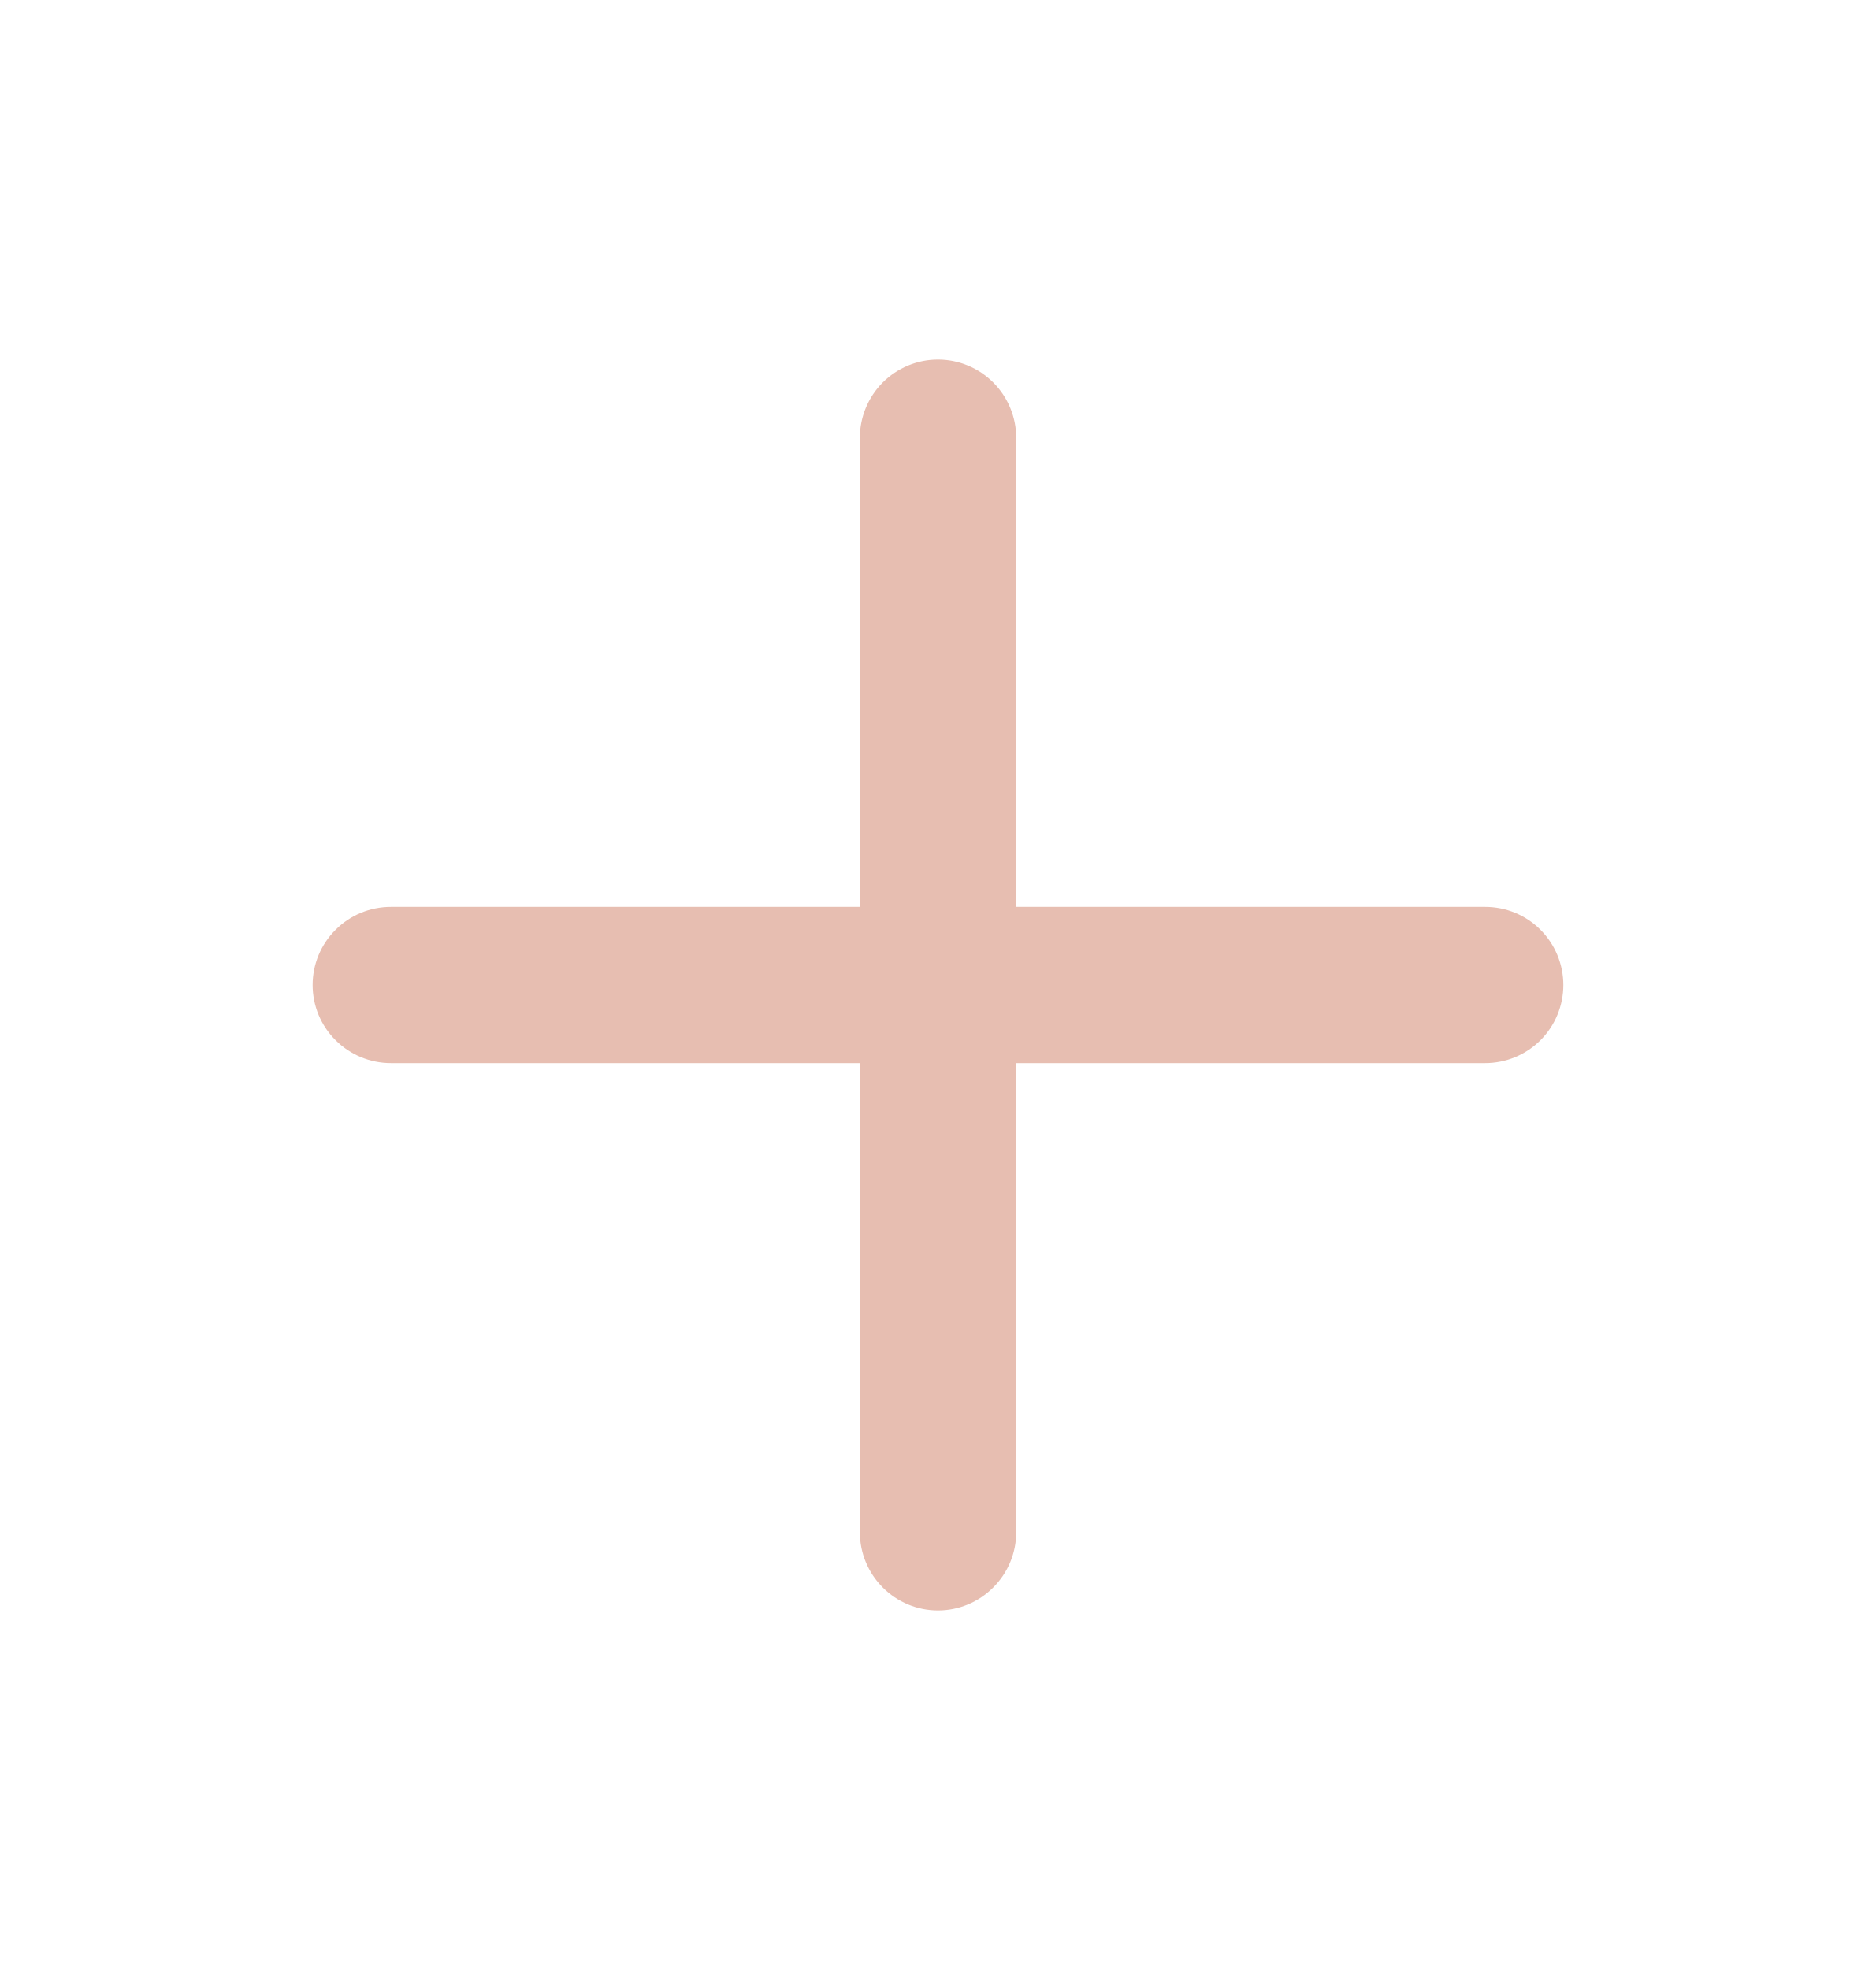
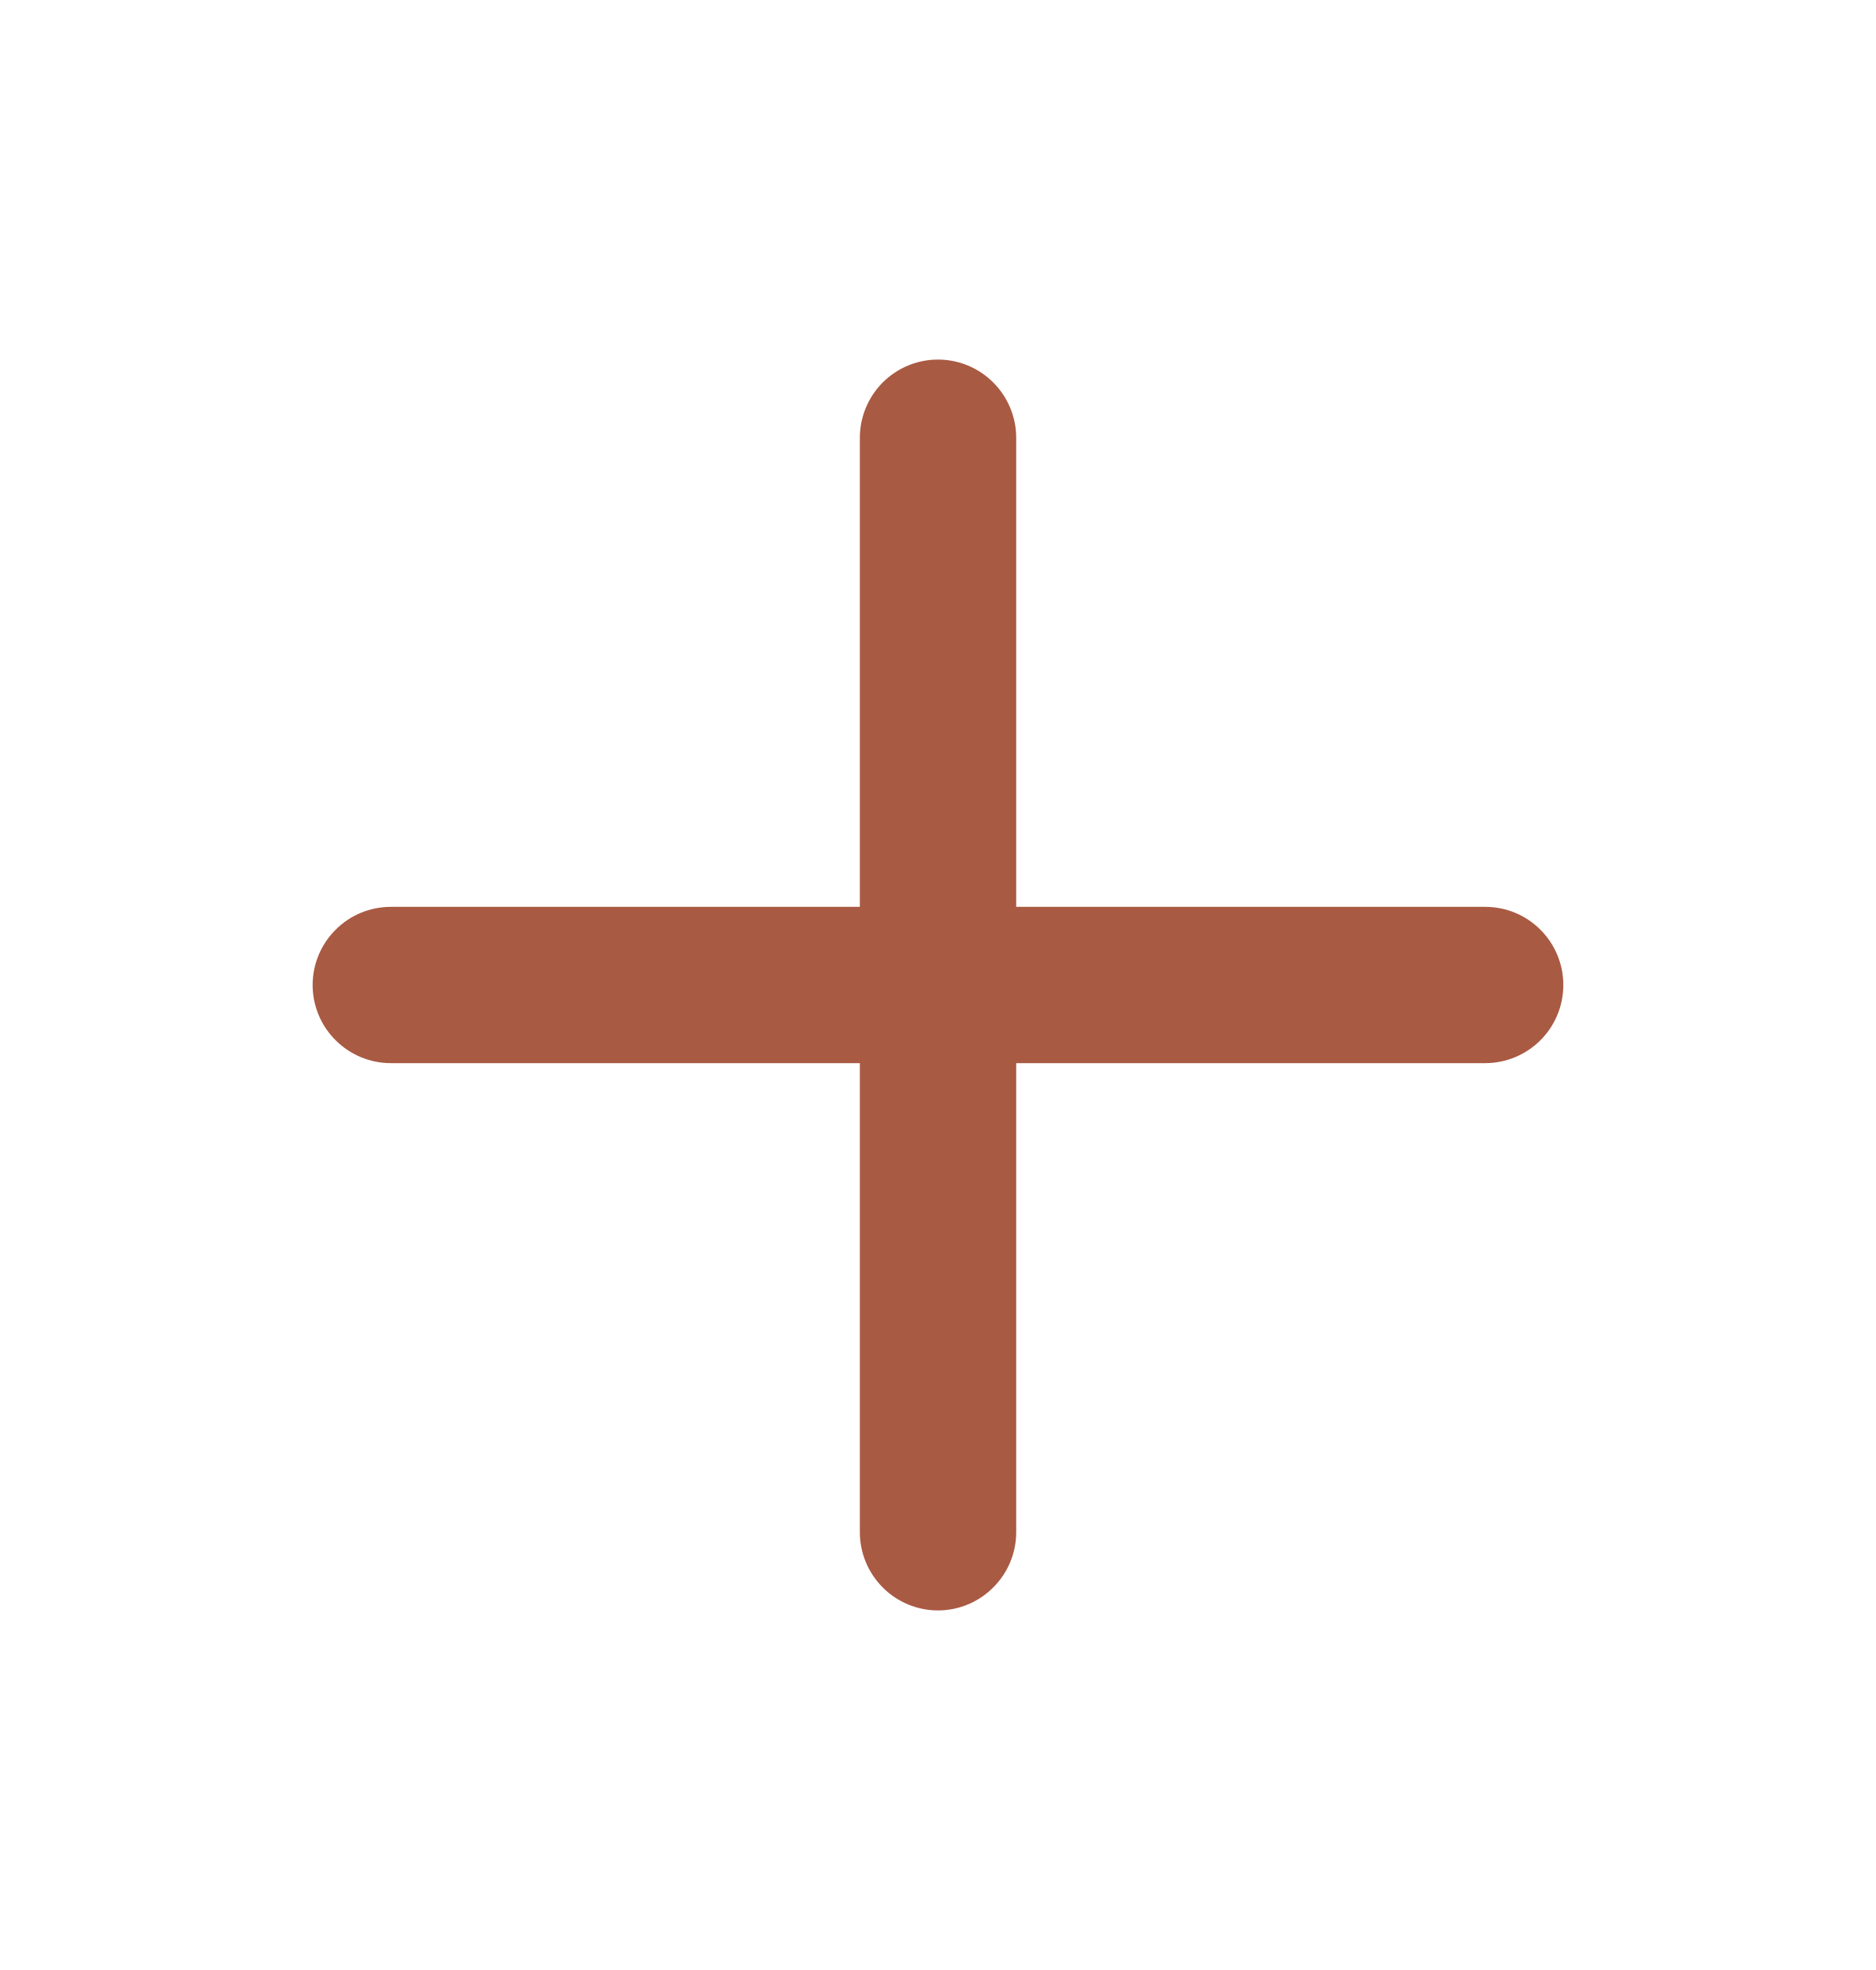
<svg xmlns="http://www.w3.org/2000/svg" width="20" height="21" viewBox="0 0 20 21" fill="none">
-   <path d="M15.834 9.667H10.834V4.667C10.834 4.446 10.746 4.234 10.589 4.077C10.433 3.921 10.221 3.833 10 3.833C9.779 3.833 9.567 3.921 9.411 4.077C9.255 4.234 9.167 4.446 9.167 4.667V9.667H4.167C3.946 9.667 3.734 9.754 3.578 9.911C3.421 10.067 3.333 10.279 3.333 10.5C3.333 10.721 3.421 10.933 3.578 11.089C3.734 11.245 3.946 11.333 4.167 11.333H9.167V16.333C9.167 16.554 9.255 16.766 9.411 16.922C9.567 17.079 9.779 17.167 10 17.167C10.221 17.167 10.433 17.079 10.589 16.922C10.746 16.766 10.834 16.554 10.834 16.333V11.333H15.834C16.055 11.333 16.267 11.245 16.423 11.089C16.579 10.933 16.667 10.721 16.667 10.5C16.667 10.279 16.579 10.067 16.423 9.911C16.267 9.754 16.055 9.667 15.834 9.667Z" fill="#E7BEB1" />
+   <path d="M15.834 9.667H10.834V4.667C10.834 4.446 10.746 4.234 10.589 4.077C10.433 3.921 10.221 3.833 10 3.833C9.779 3.833 9.567 3.921 9.411 4.077C9.255 4.234 9.167 4.446 9.167 4.667V9.667H4.167C3.946 9.667 3.734 9.754 3.578 9.911C3.421 10.067 3.333 10.279 3.333 10.5C3.333 10.721 3.421 10.933 3.578 11.089C3.734 11.245 3.946 11.333 4.167 11.333H9.167V16.333C9.167 16.554 9.255 16.766 9.411 16.922C9.567 17.079 9.779 17.167 10 17.167C10.221 17.167 10.433 17.079 10.589 16.922C10.746 16.766 10.834 16.554 10.834 16.333V11.333H15.834C16.055 11.333 16.267 11.245 16.423 11.089C16.579 10.933 16.667 10.721 16.667 10.5C16.667 10.279 16.579 10.067 16.423 9.911C16.267 9.754 16.055 9.667 15.834 9.667Z" fill="#A95A43" />
</svg>
